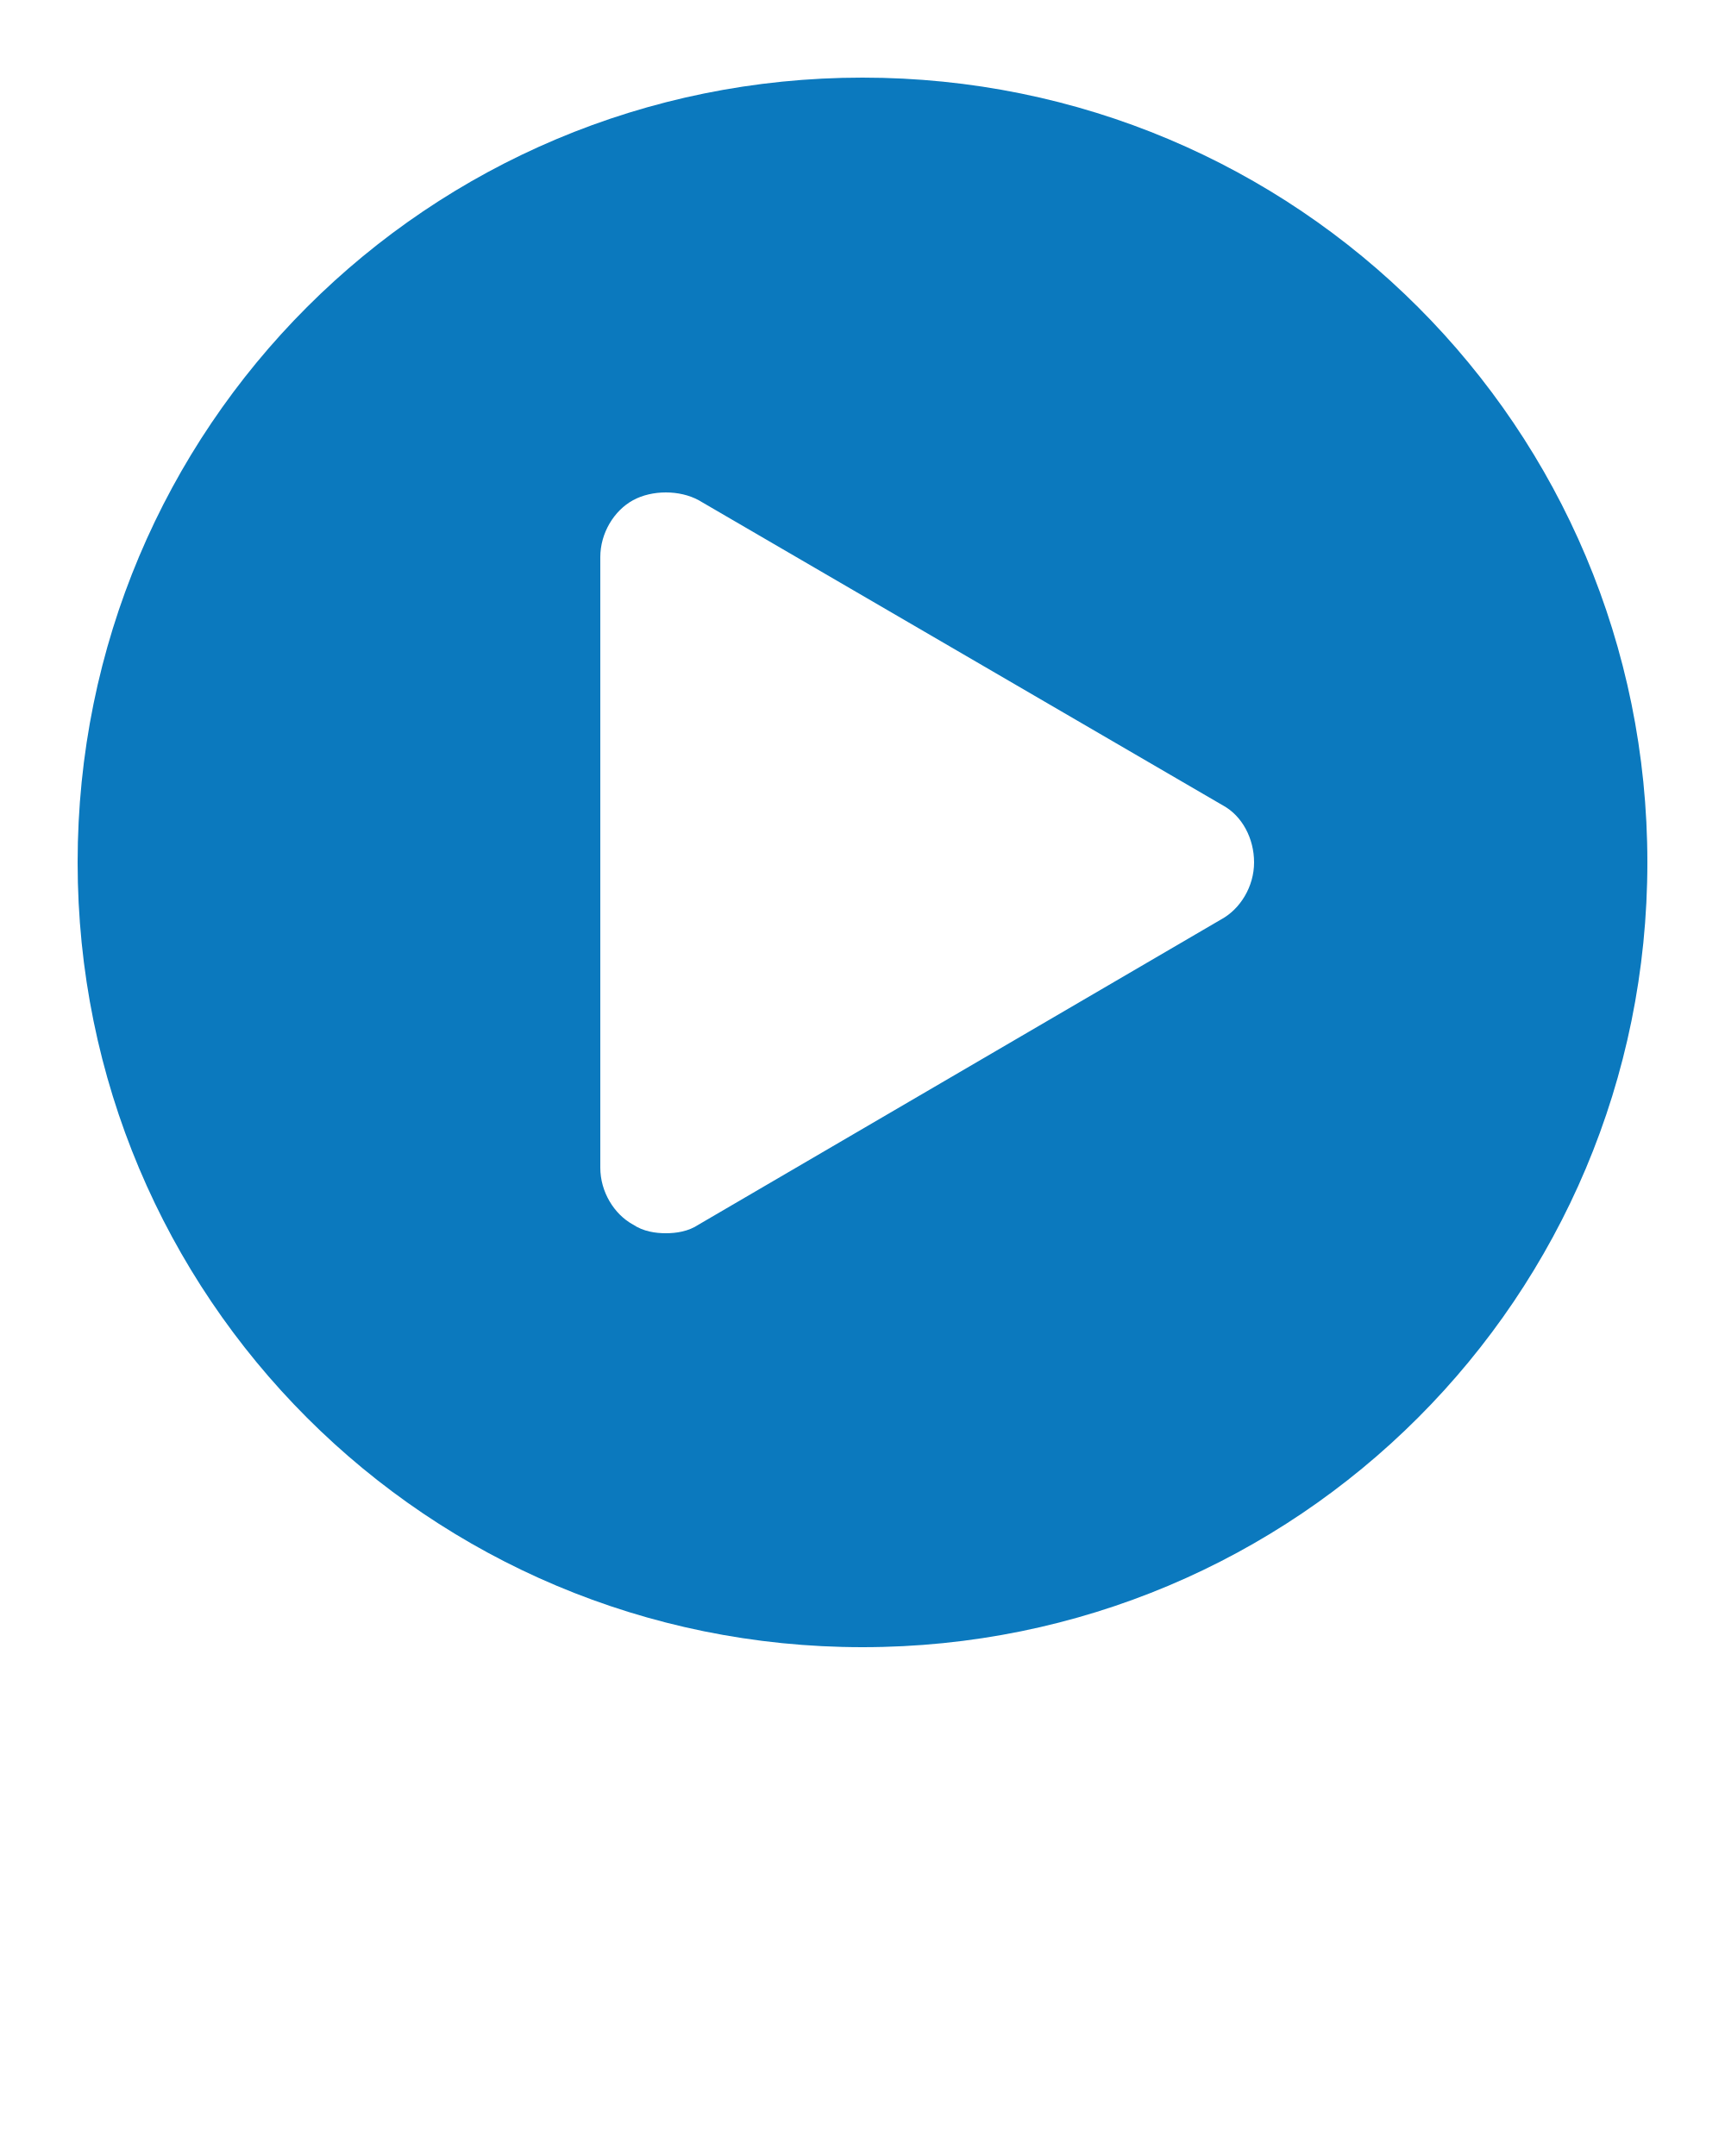
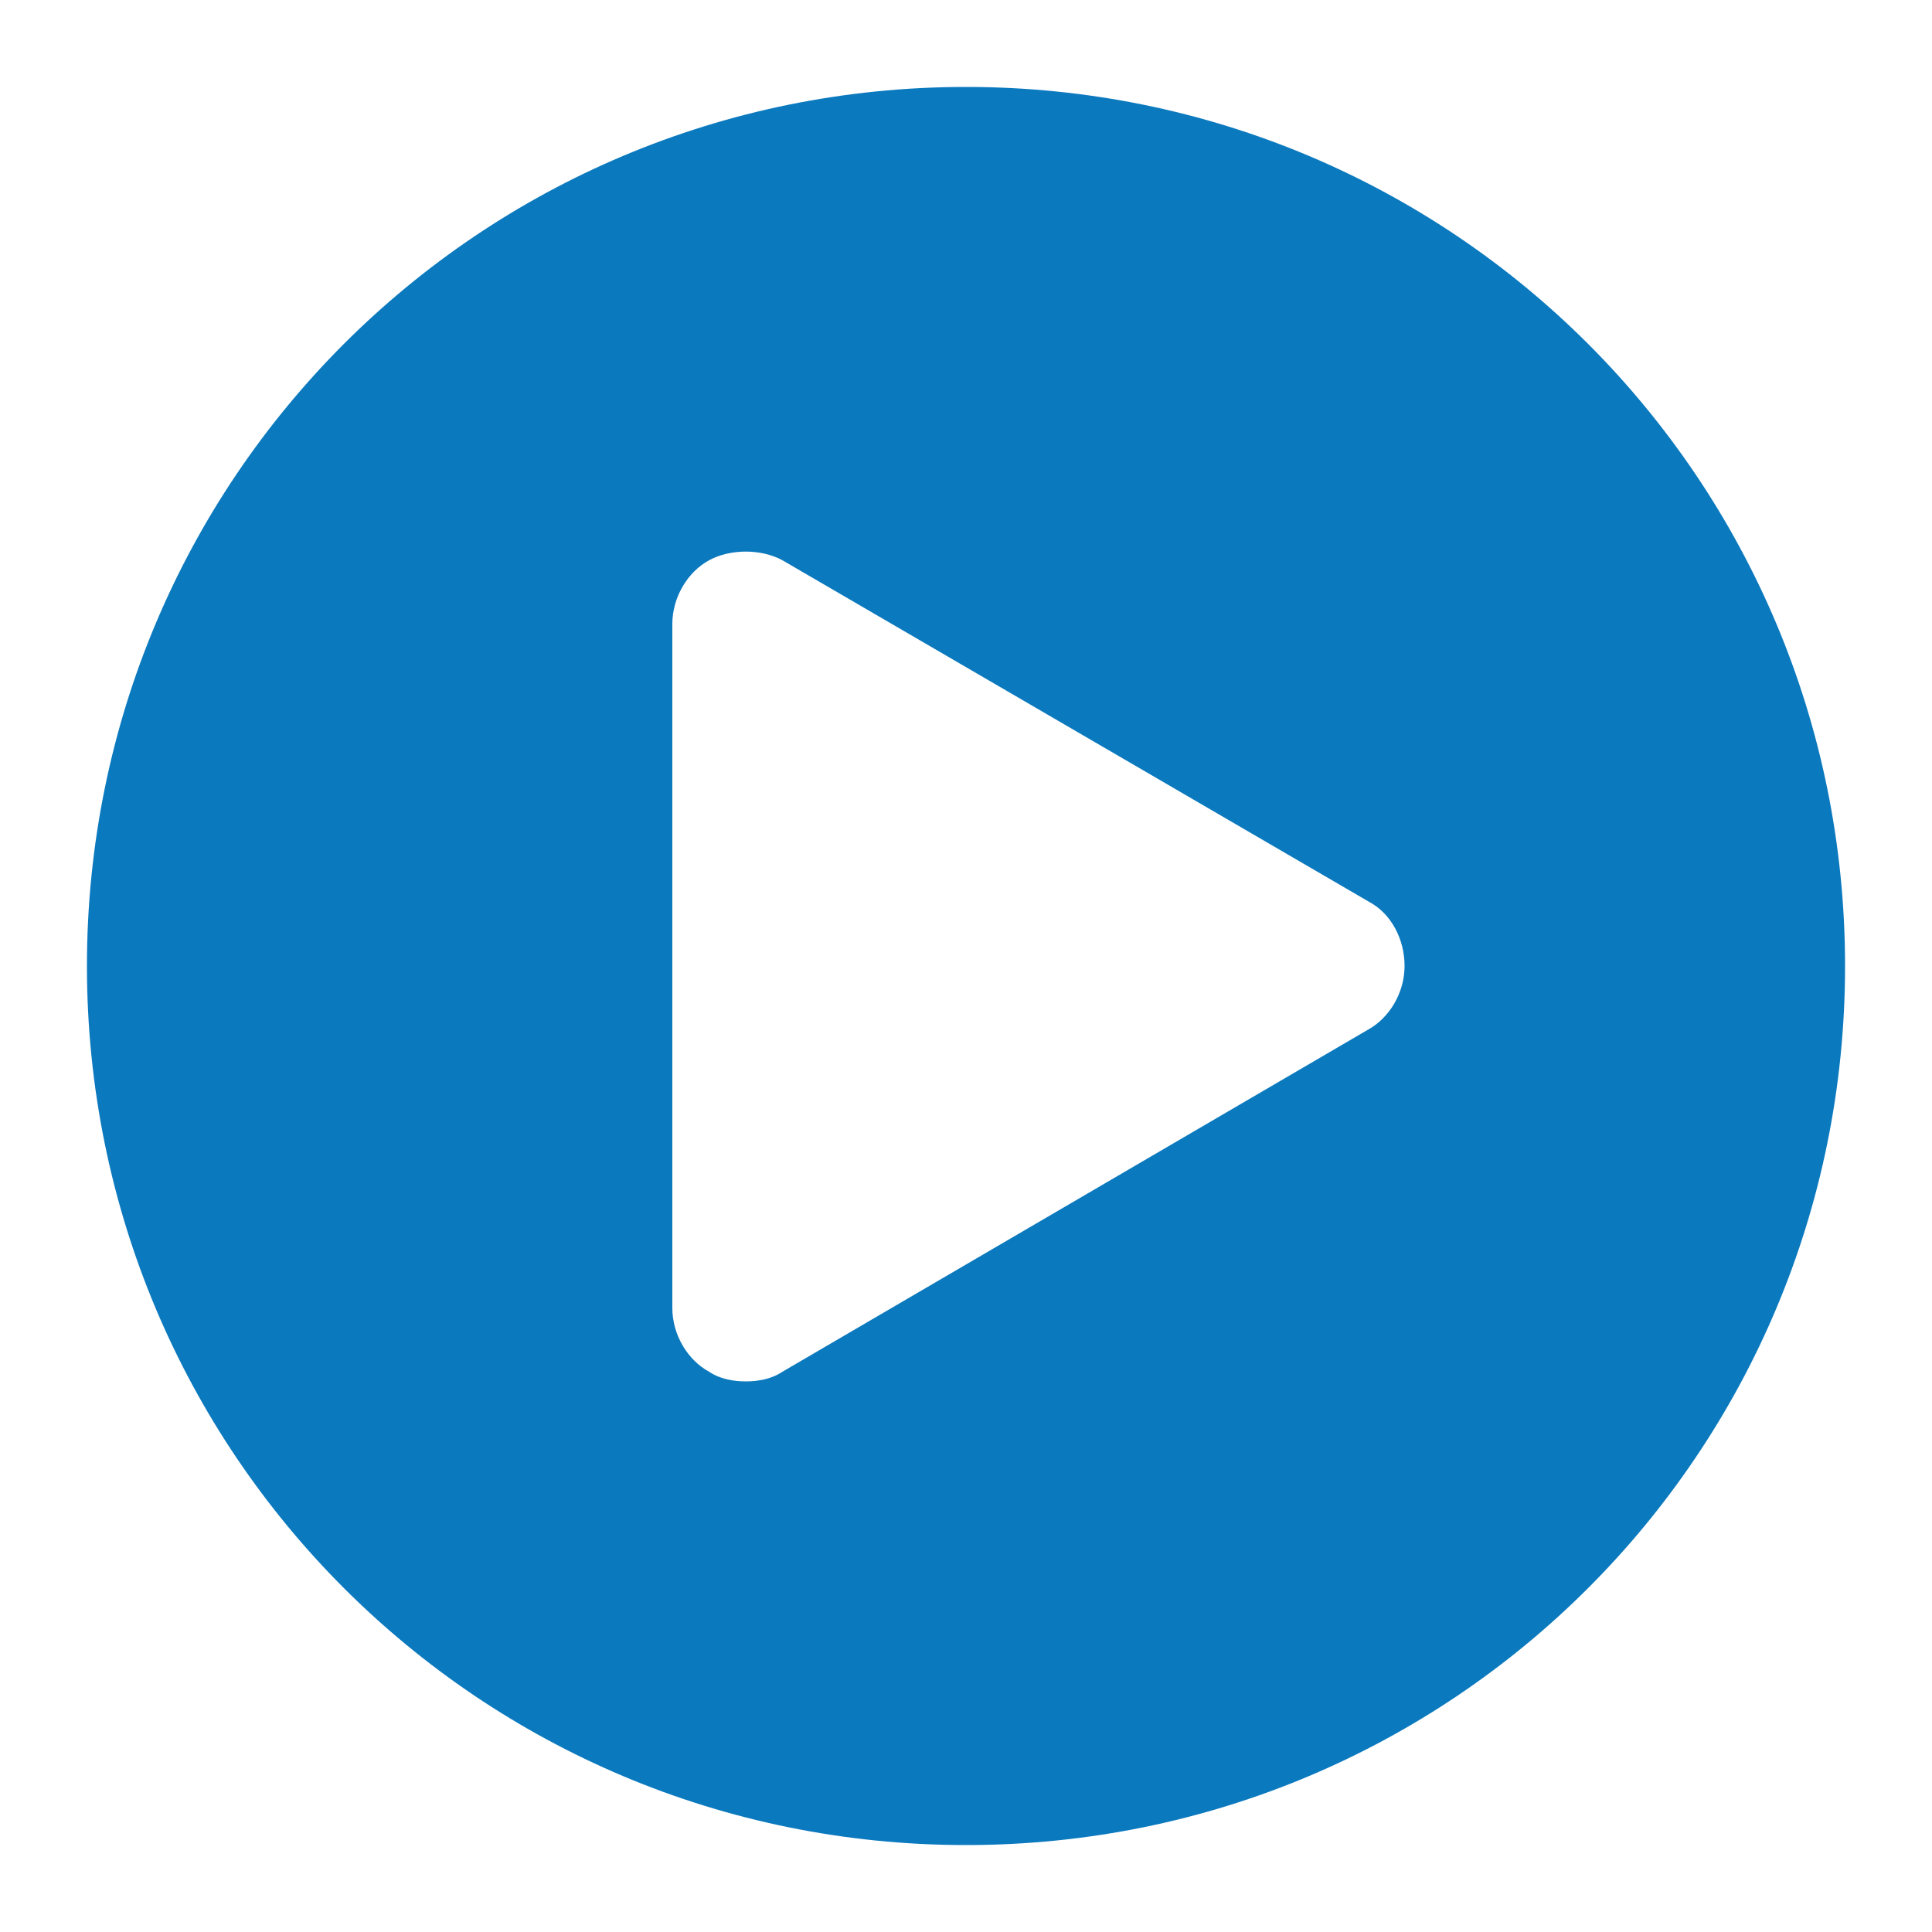
- <svg xmlns="http://www.w3.org/2000/svg" version="1.1" x="0px" y="0px" viewBox="0 0 100 125" style="enable-background:new 0 0 100 100;" xml:space="preserve">
+ <svg xmlns="http://www.w3.org/2000/svg" version="1.1" x="0px" y="0px" viewBox="0 0 100 100" style="enable-background:new 0 0 100 100;" xml:space="preserve">
  <path d="M50,4.5C24.8,4.5,4.5,24.8,4.5,50S24.8,95.5,50,95.5S95.5,75.2,95.5,50S75.2,4.5,50,4.5z M70.8,53.3L40.5,71  c-0.6,0.4-1.3,0.5-1.9,0.5c-0.6,0-1.3-0.1-1.9-0.5c-1.1-0.6-1.9-1.9-1.9-3.3V32.3c0-1.4,0.8-2.7,1.9-3.3c1.1-0.6,2.7-0.6,3.8,0  l30.4,17.7c1.1,0.6,1.8,1.9,1.8,3.3S71.9,52.7,70.8,53.3z" fill="#0B79BE" />
</svg>
